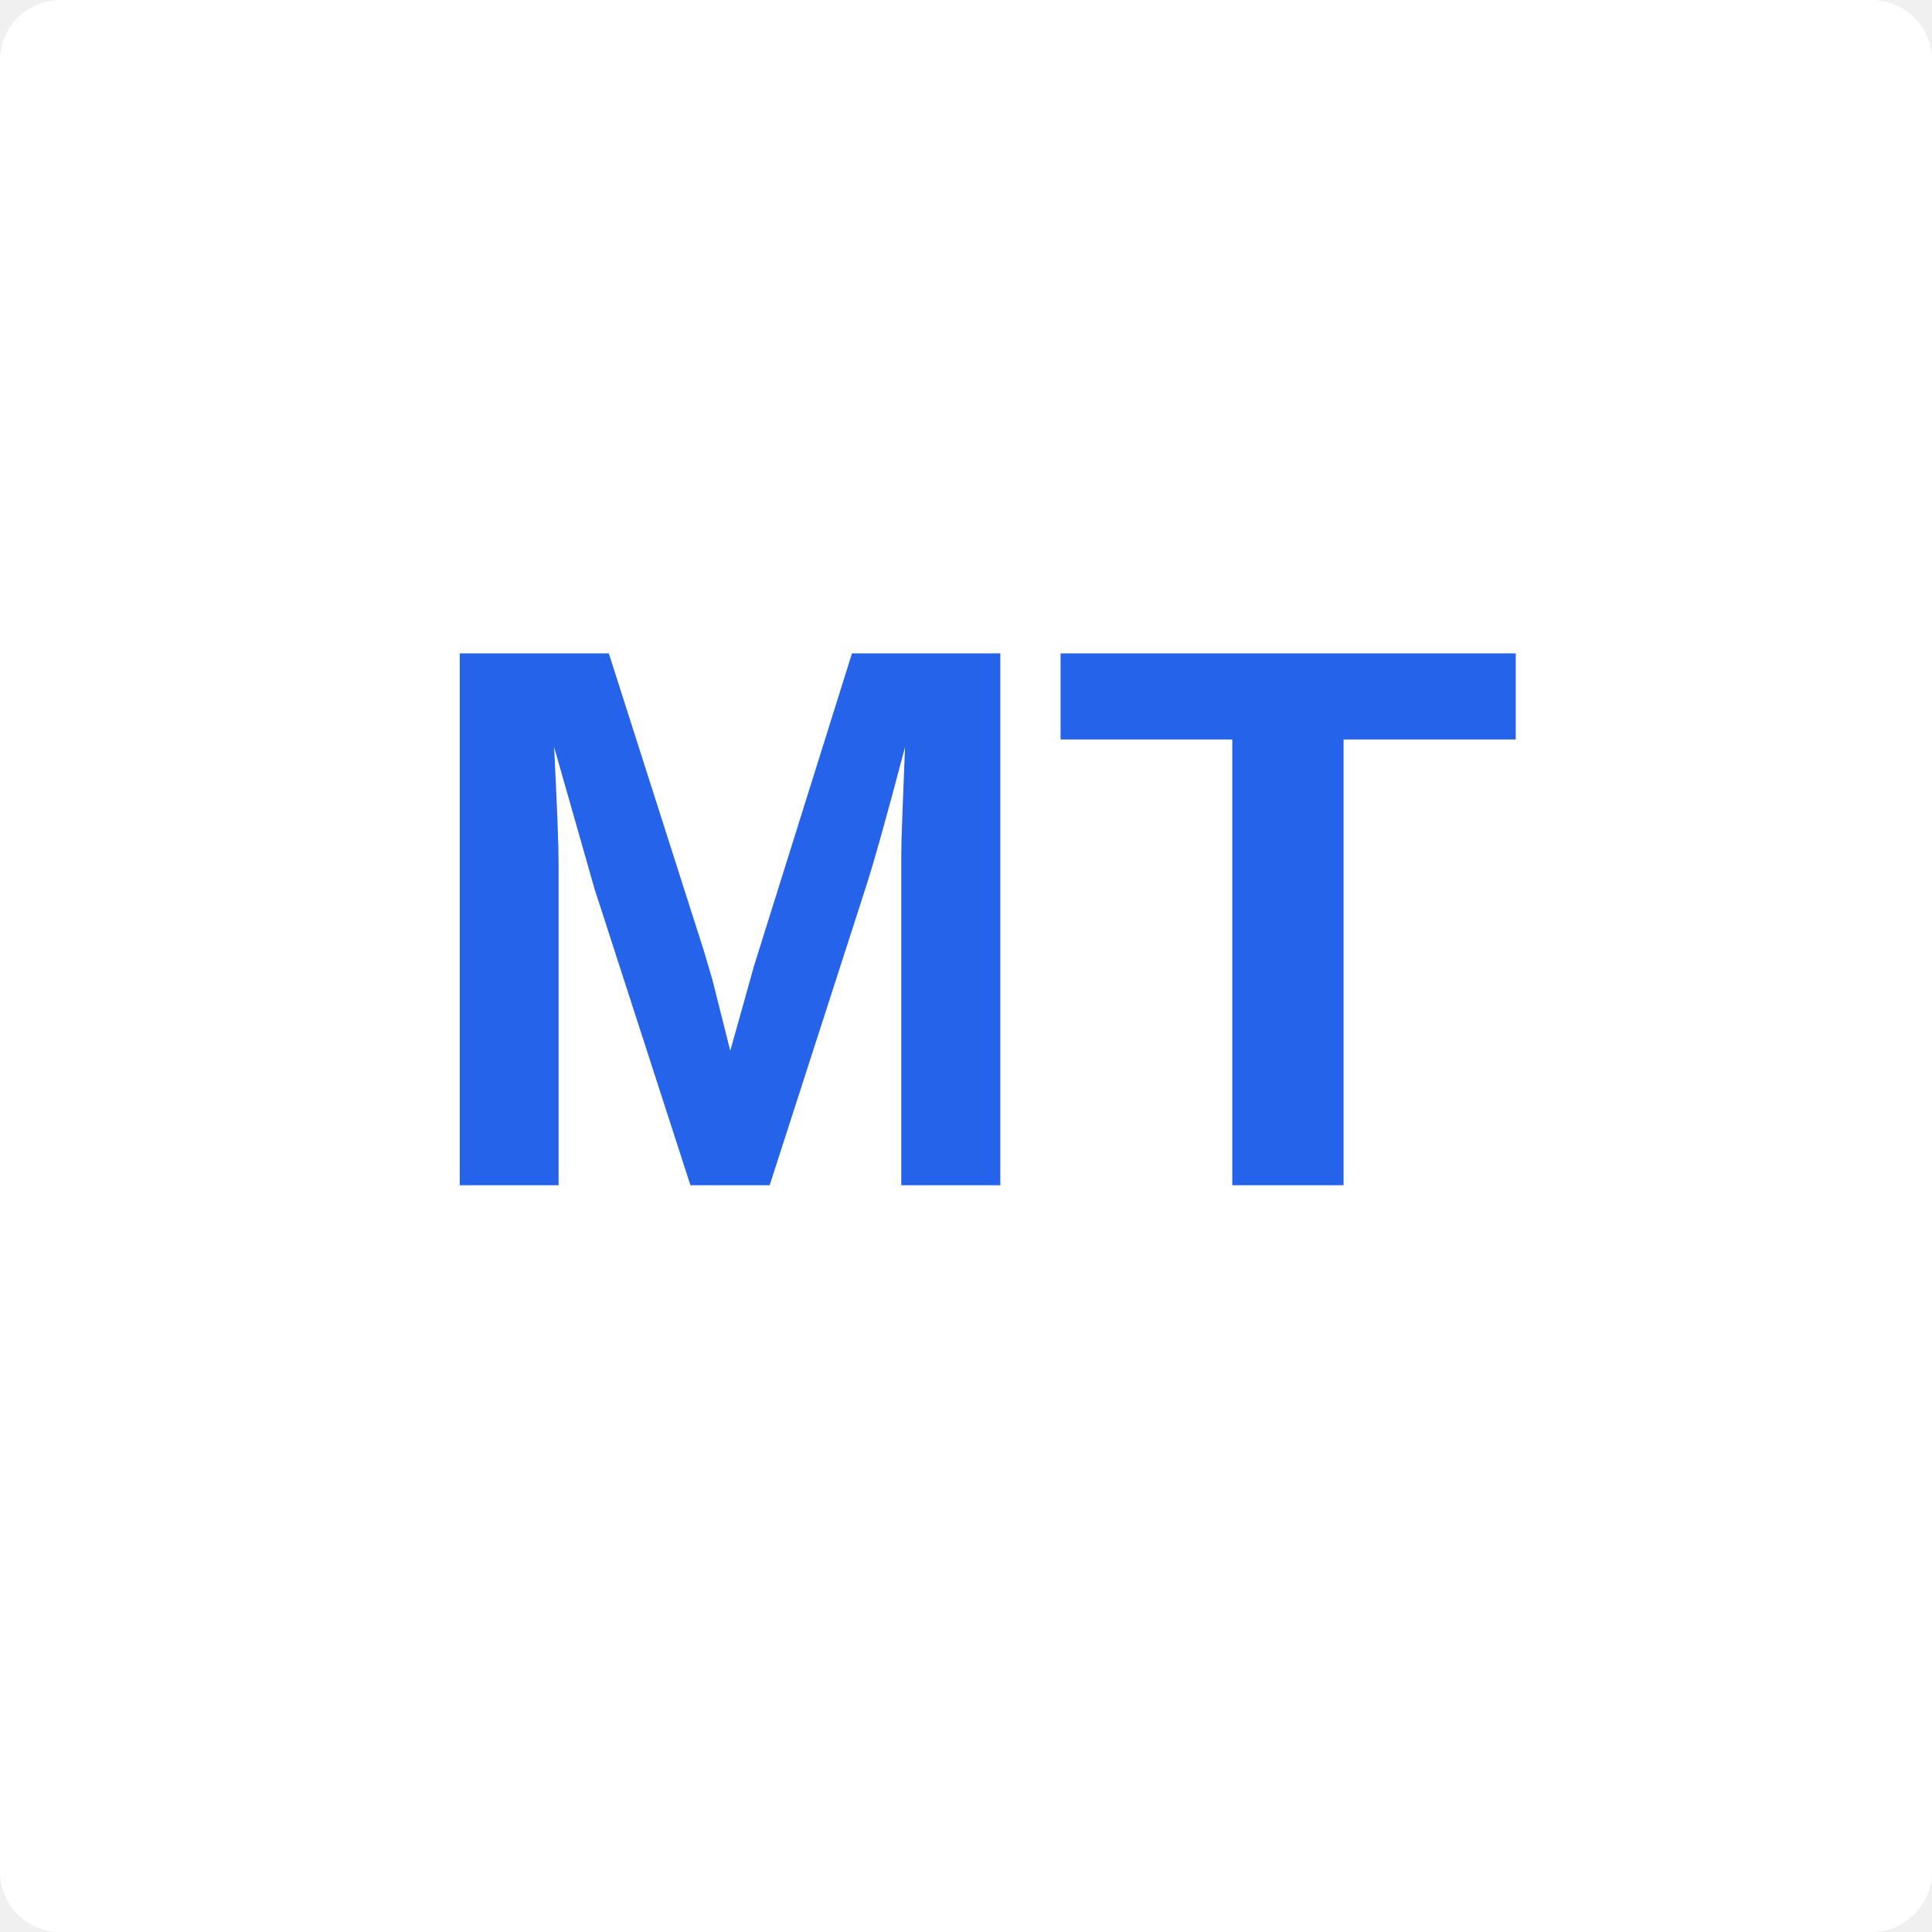
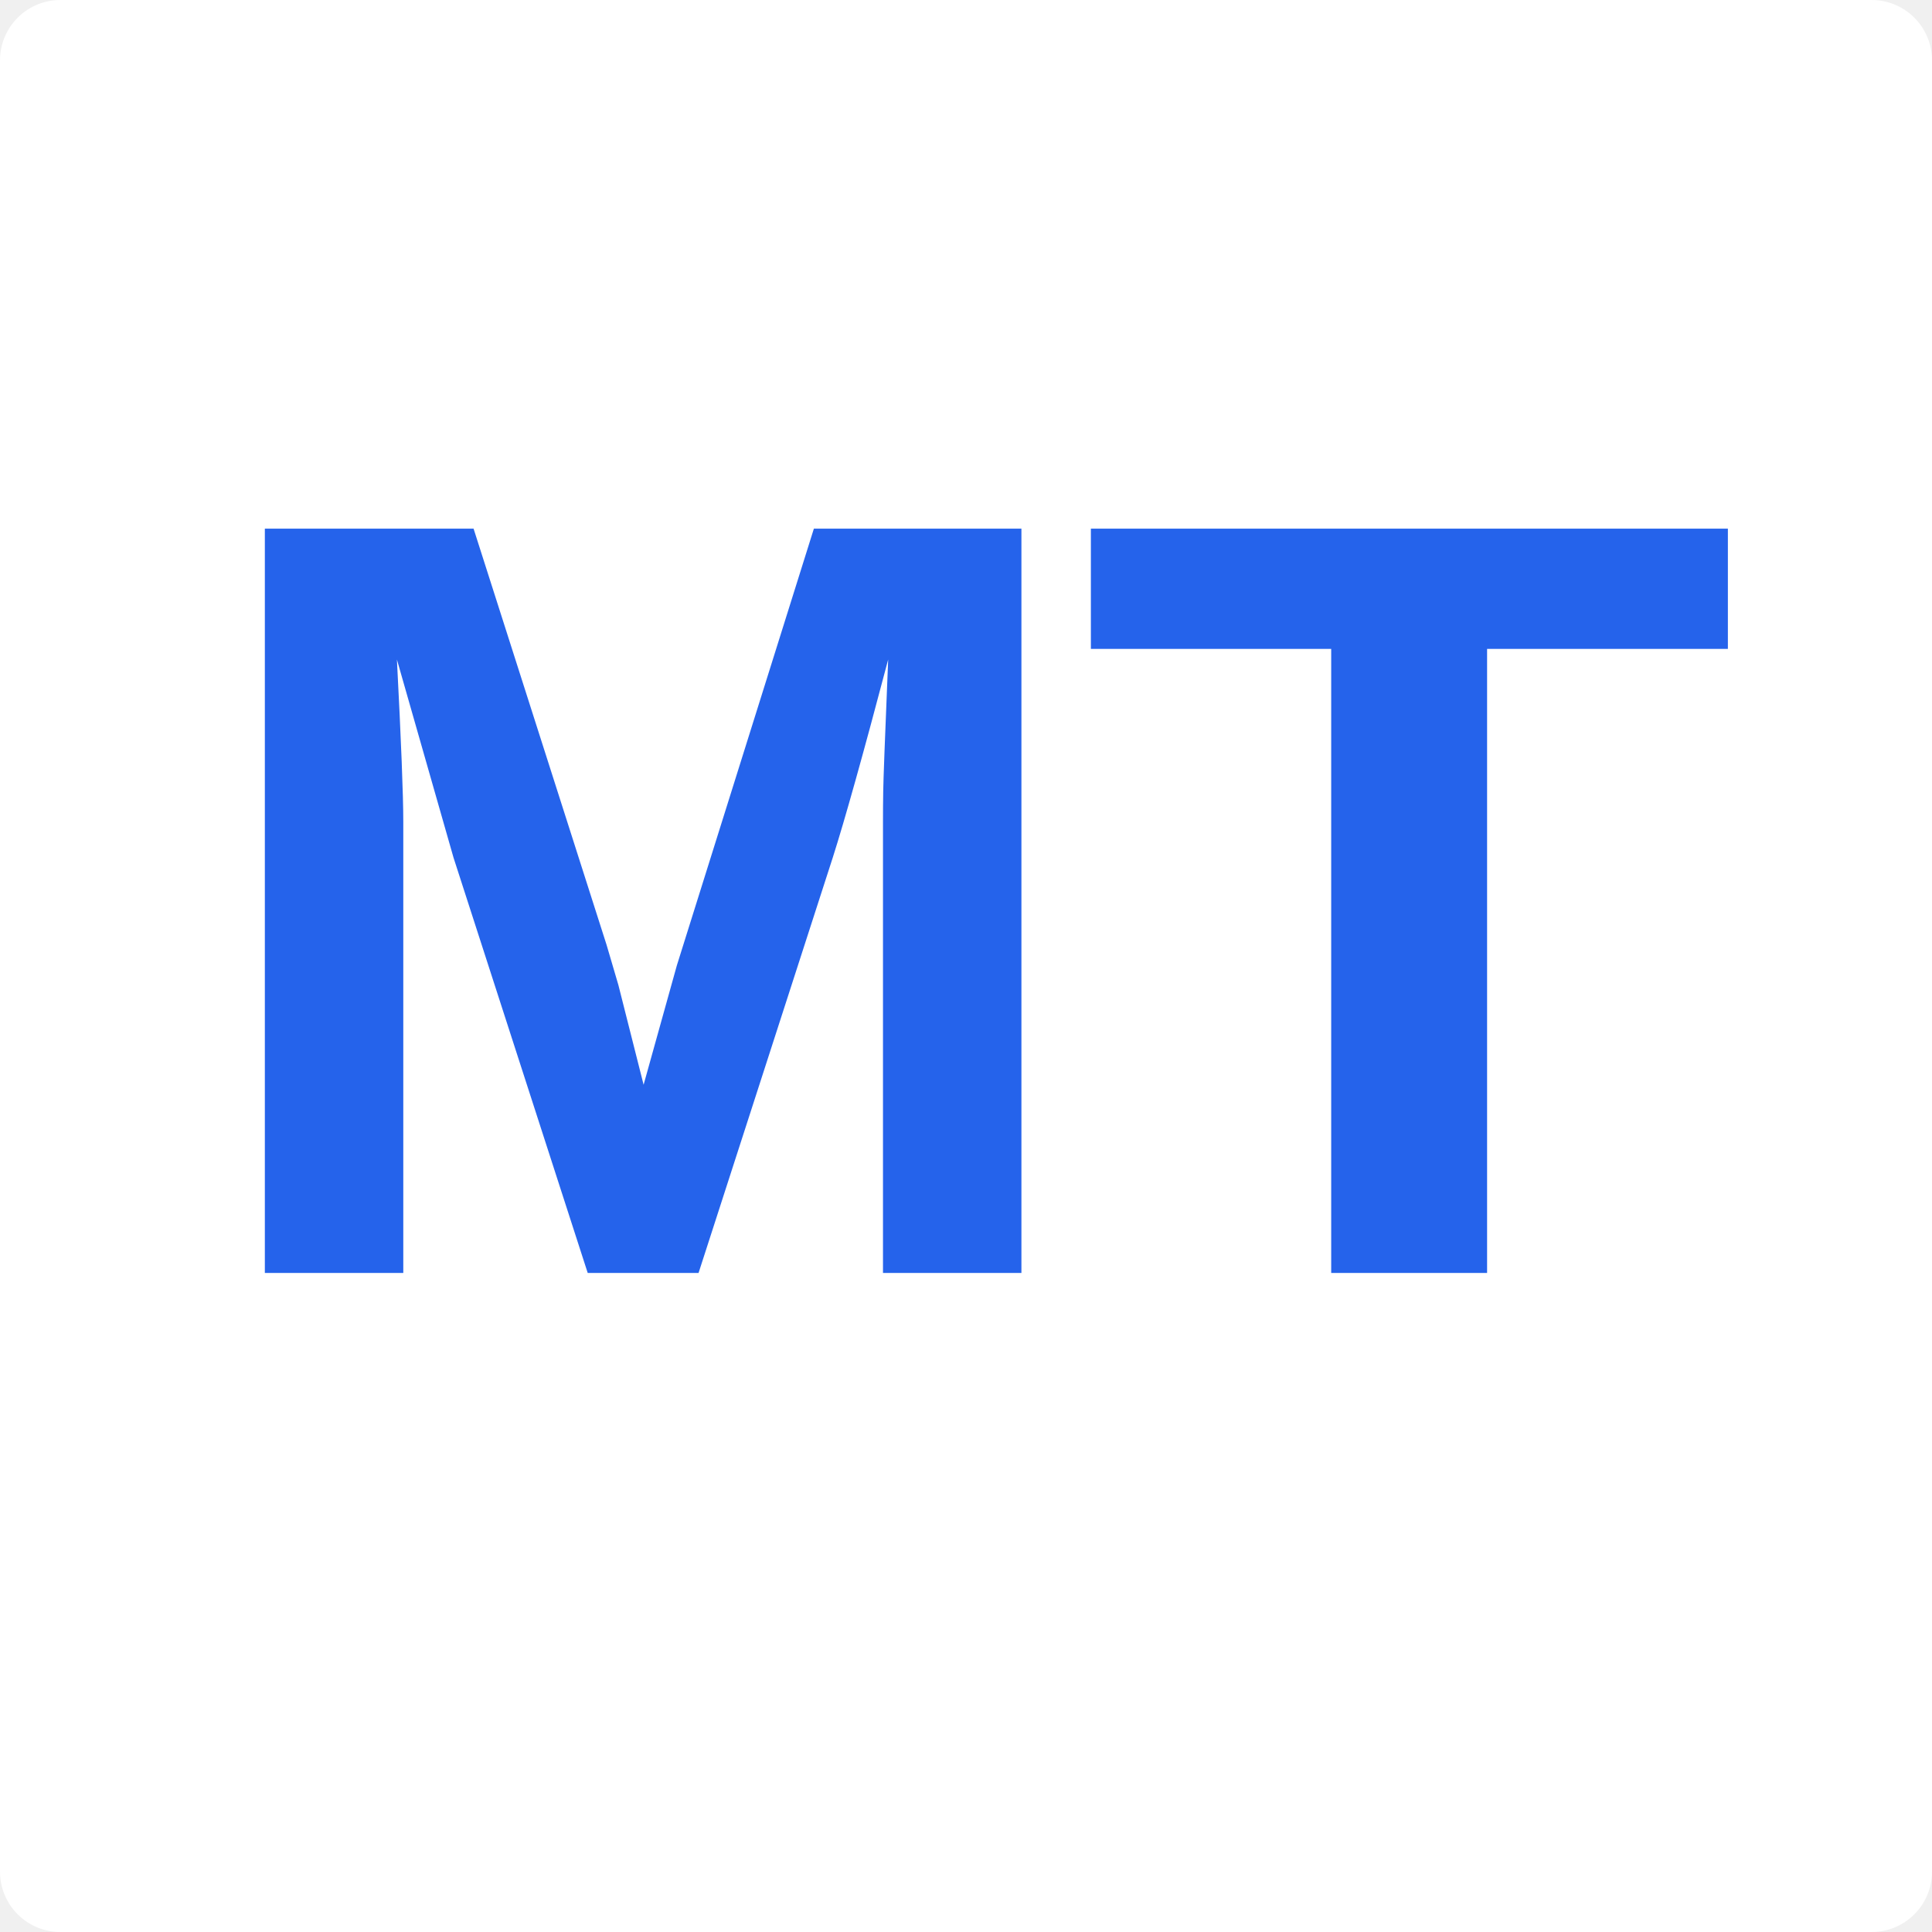
<svg xmlns="http://www.w3.org/2000/svg" width="128" height="128" viewBox="0 0 128 128">
  <rect width="128" height="128" fill="white" rx="4" />
-   <text x="50%" y="50%" font-family="Arial, sans-serif" font-size="51.2" font-weight="bold" text-anchor="middle" dominant-baseline="middle" fill="#2563eb">MT</text>
+   <text x="50%" y="50%" font-family="Arial, sans-serif" font-size="71.68" font-weight="bold" letter-spacing="-1" text-anchor="middle" dominant-baseline="middle" fill="#2563eb">MT</text>
</svg>
